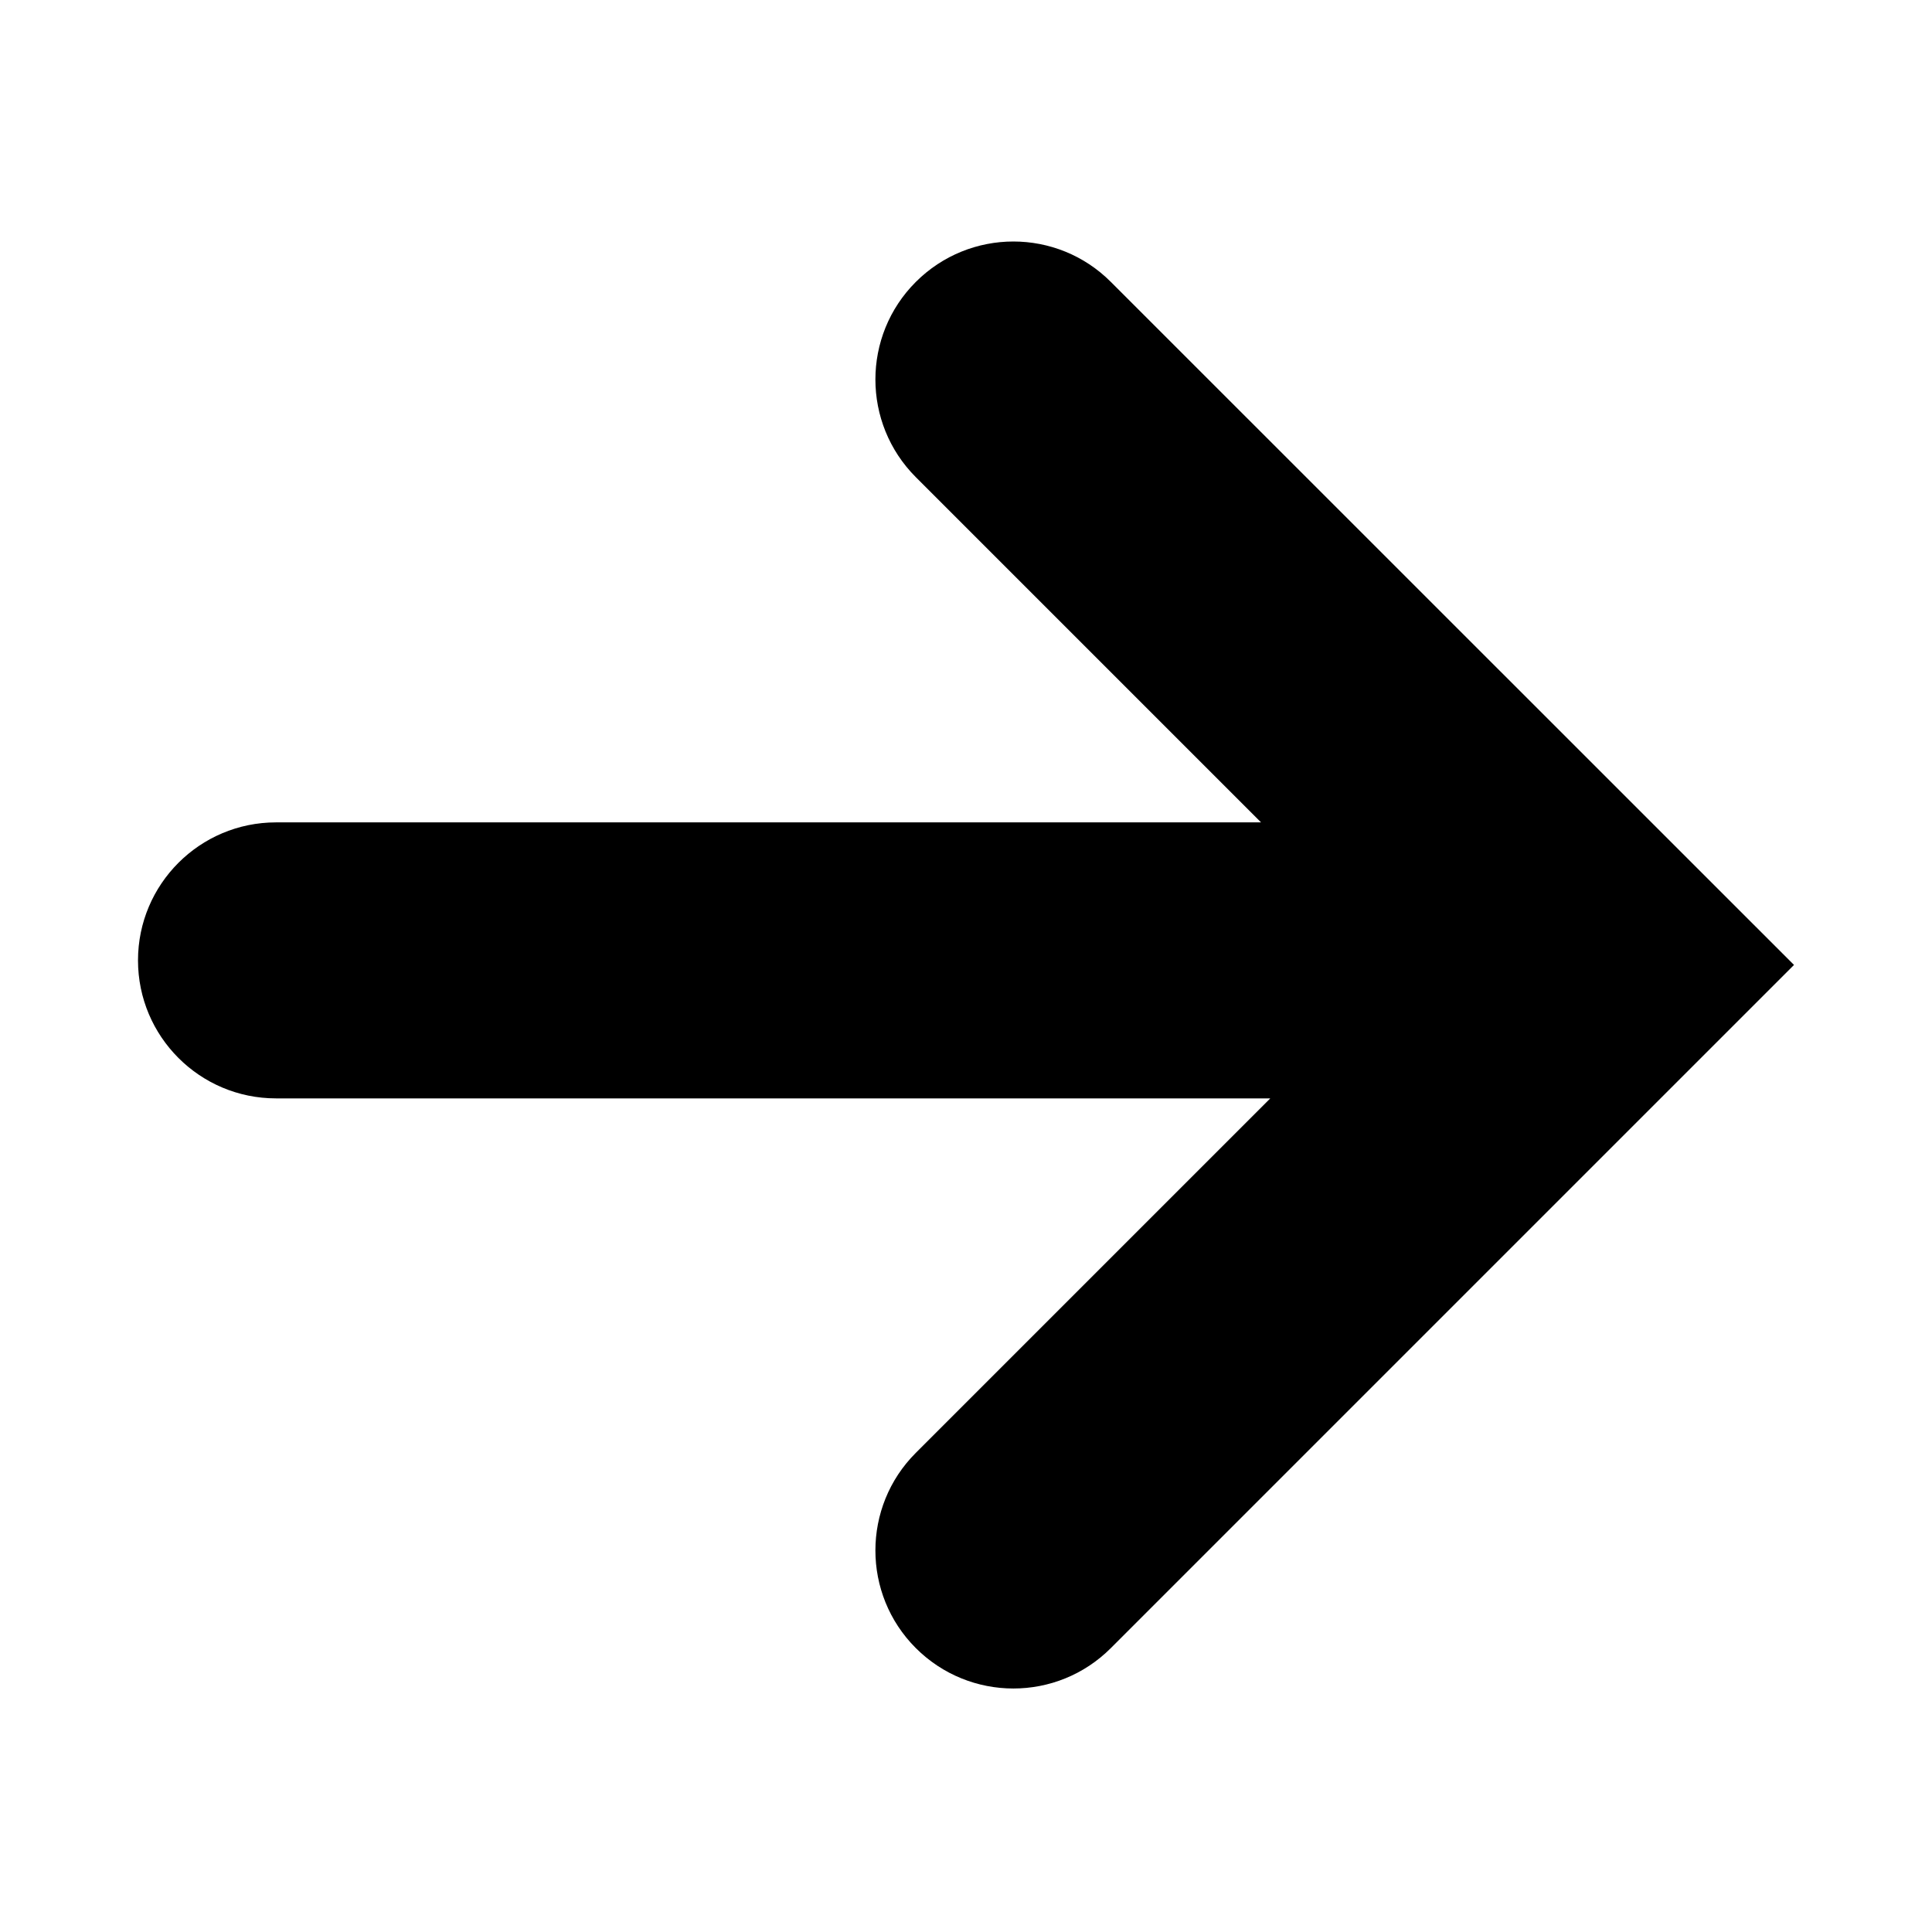
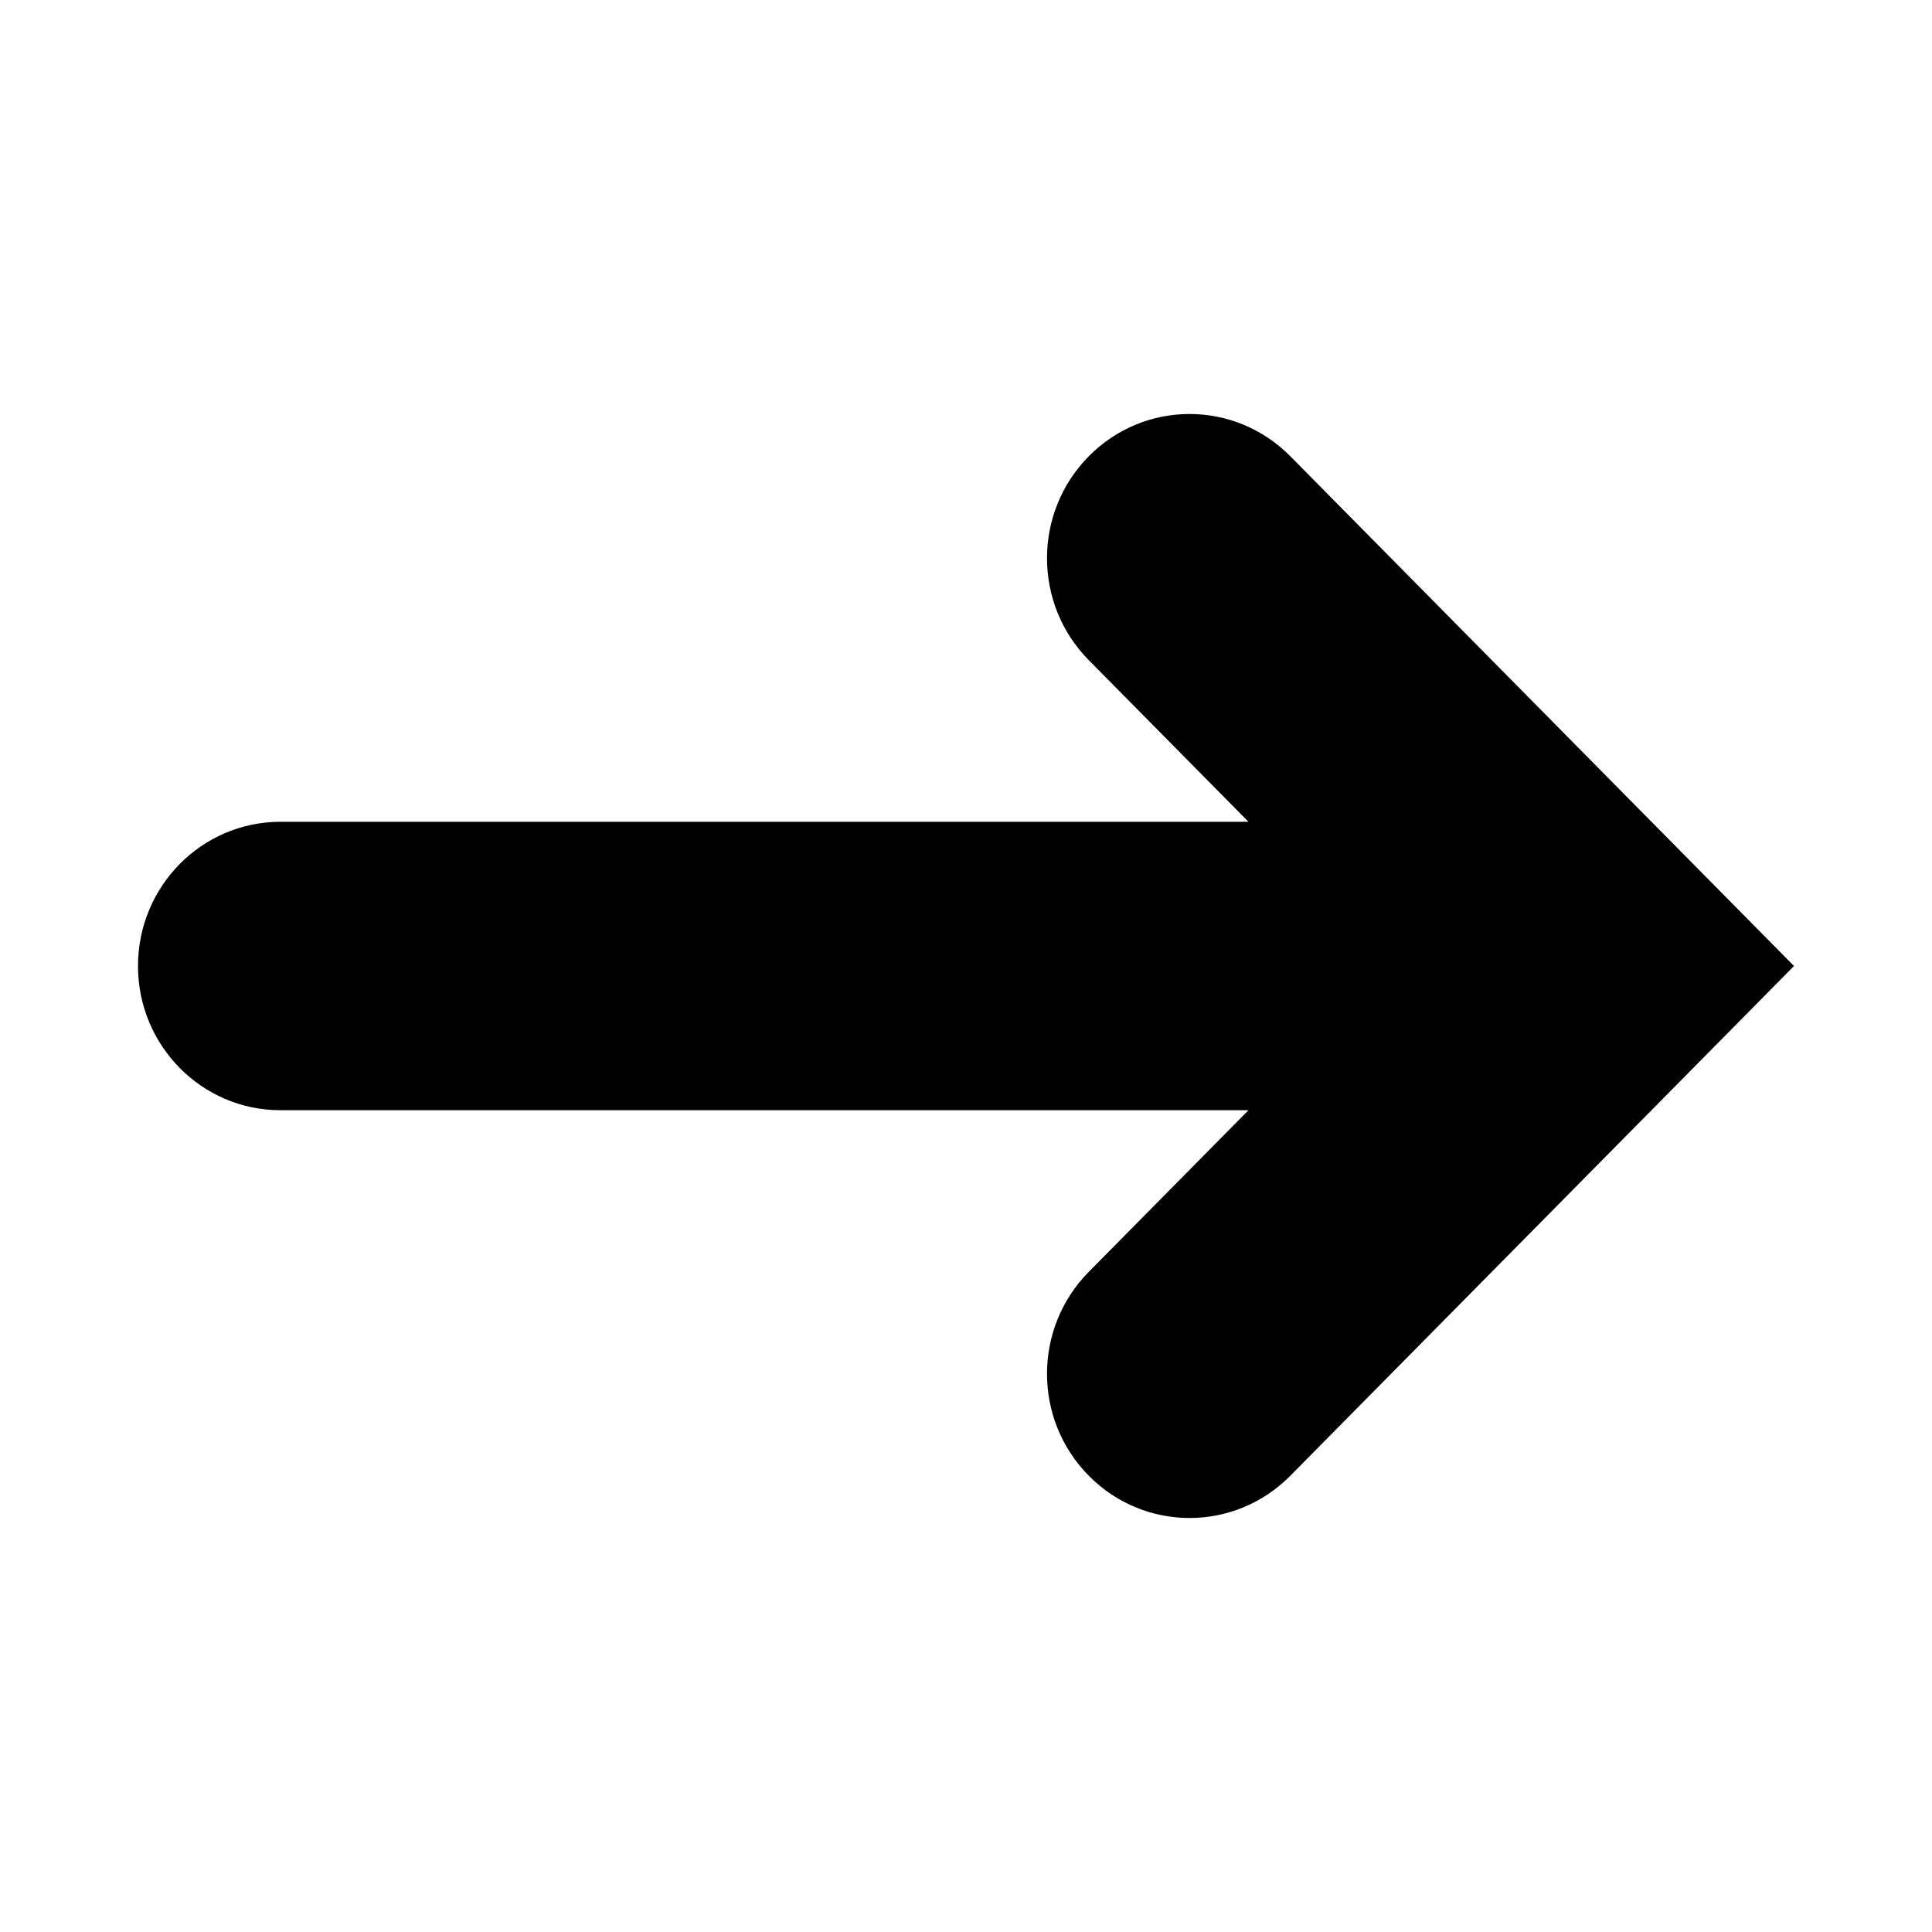
- <svg xmlns="http://www.w3.org/2000/svg" width="14px" height="14px" viewBox="0 0 14 14" version="1.1">
-   <defs />
-   <g id="Page-1" stroke="none" stroke-width="1" fill="none" fill-rule="evenodd">
-     <g id="14x14_arrow_right_outline" fill="#000000">
-       <path d="M4.862,8.026 L7.364,10.528 C7.754,10.919 7.754,11.552 7.364,11.942 C6.973,12.333 6.34,12.333 5.95,11.942 L1,6.993 L5.95,2.043 C6.34,1.652 6.973,1.652 7.364,2.043 C7.754,2.433 7.754,3.067 7.364,3.457 L4.795,6.026 L12,6.026 C12.552,6.026 13,6.474 13,7.026 C13,7.578 12.552,8.026 12,8.026 L4.862,8.026 Z" id="Icon" transform="translate(7, 6.992641) rotate(180) translate(-7, -6.992641) " />
-     </g>
-   </g>
+ <svg xmlns="http://www.w3.org/2000/svg" width="14" height="14" viewBox="0 0 14 14">
+   <path fill-rule="evenodd" d="M9.047,5.955 L7.89,4.784 C7.486,4.376 7.486,3.714 7.89,3.306 C8.293,2.898 8.946,2.898 9.35,3.306 L13,7 L9.35,10.694 C8.946,11.102 8.293,11.102 7.89,10.694 C7.486,10.286 7.486,9.624 7.89,9.216 L9.047,8.045 L2.032,8.045 C1.462,8.045 1,7.577 1,7 C1,6.423 1.462,5.955 2.032,5.955 L9.047,5.955 Z" />
</svg>
